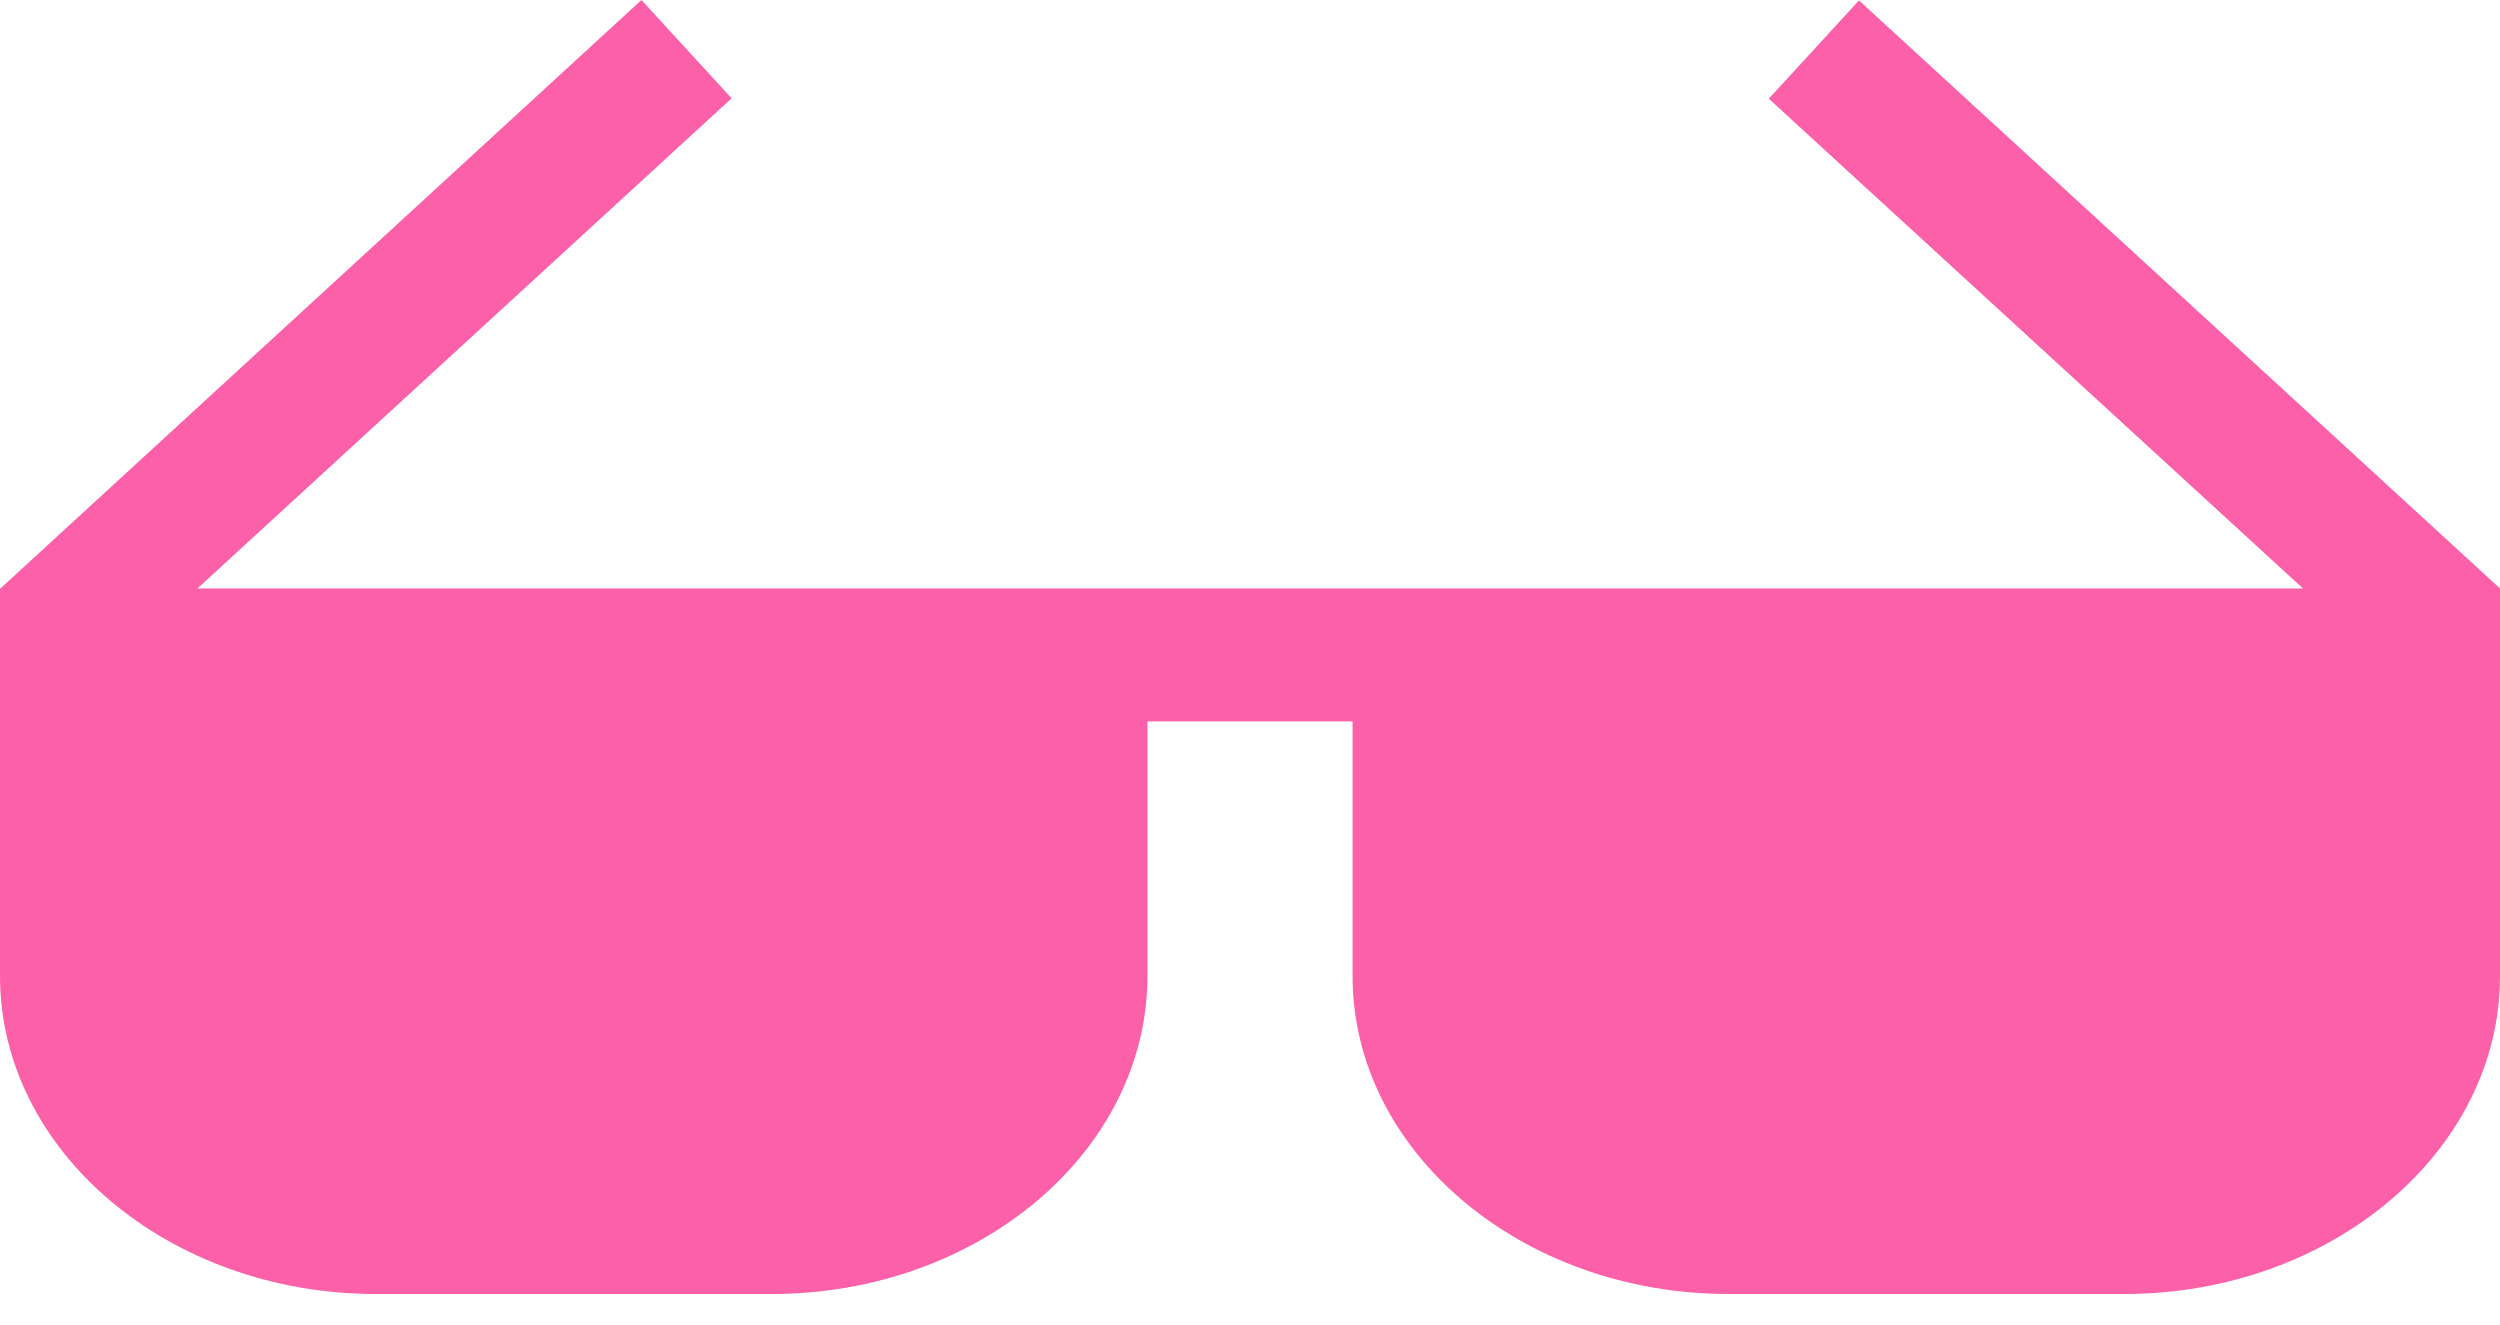
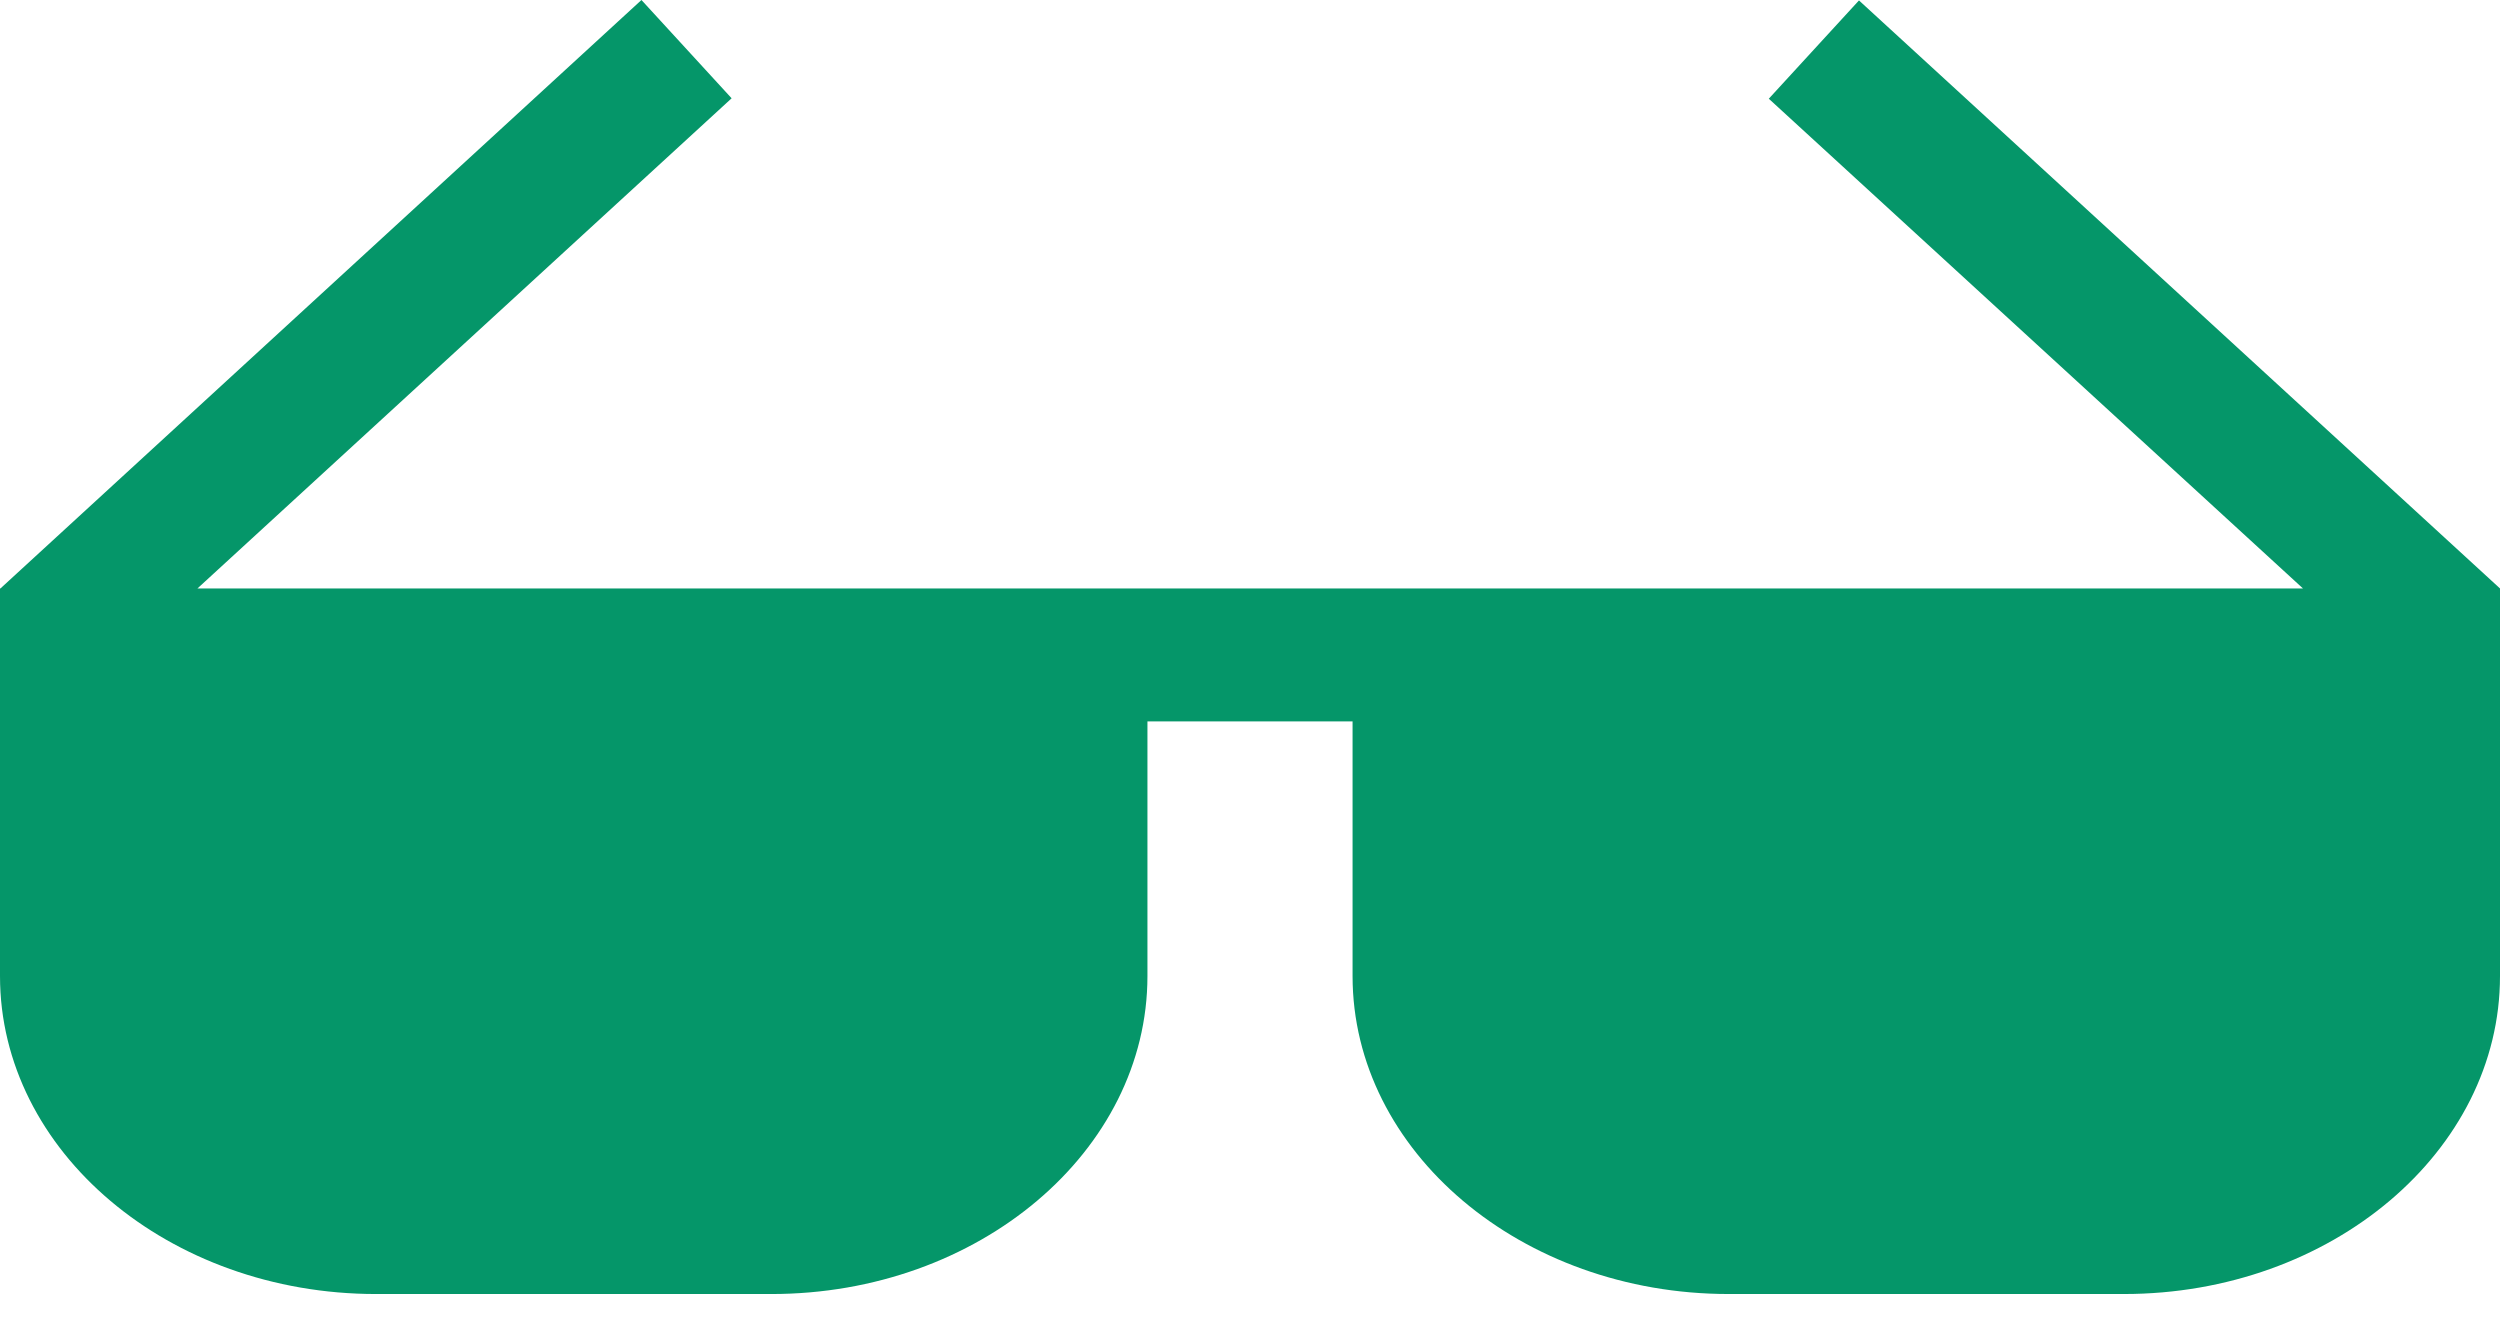
<svg xmlns="http://www.w3.org/2000/svg" width="2500" height="1325" viewBox="0 0 256 132" preserveAspectRatio="xMinYMin meet">
-   <path d="M256 60.258L190.359.044l-9.234 10.065 54.701 50.15H20.217l54.701-50.194L65.685 0 .044 60.258H0V99.95c0 17.942 17.285 32.558 38.51 32.558h40.478c21.224 0 38.51-14.616 38.51-32.558V73.868h21.005v26.081c0 17.942 17.285 32.558 38.509 32.558h40.479c21.224 0 38.509-14.616 38.509-32.558V60.26z" fill="#FC60A8" />
+   <path d="M256 60.258L190.359.044l-9.234 10.065 54.701 50.15H20.217l54.701-50.194L65.685 0 .044 60.258H0V99.95c0 17.942 17.285 32.558 38.51 32.558h40.478c21.224 0 38.51-14.616 38.51-32.558V73.868h21.005v26.081c0 17.942 17.285 32.558 38.509 32.558h40.479c21.224 0 38.509-14.616 38.509-32.558V60.26z" fill="#059669" />
</svg>
